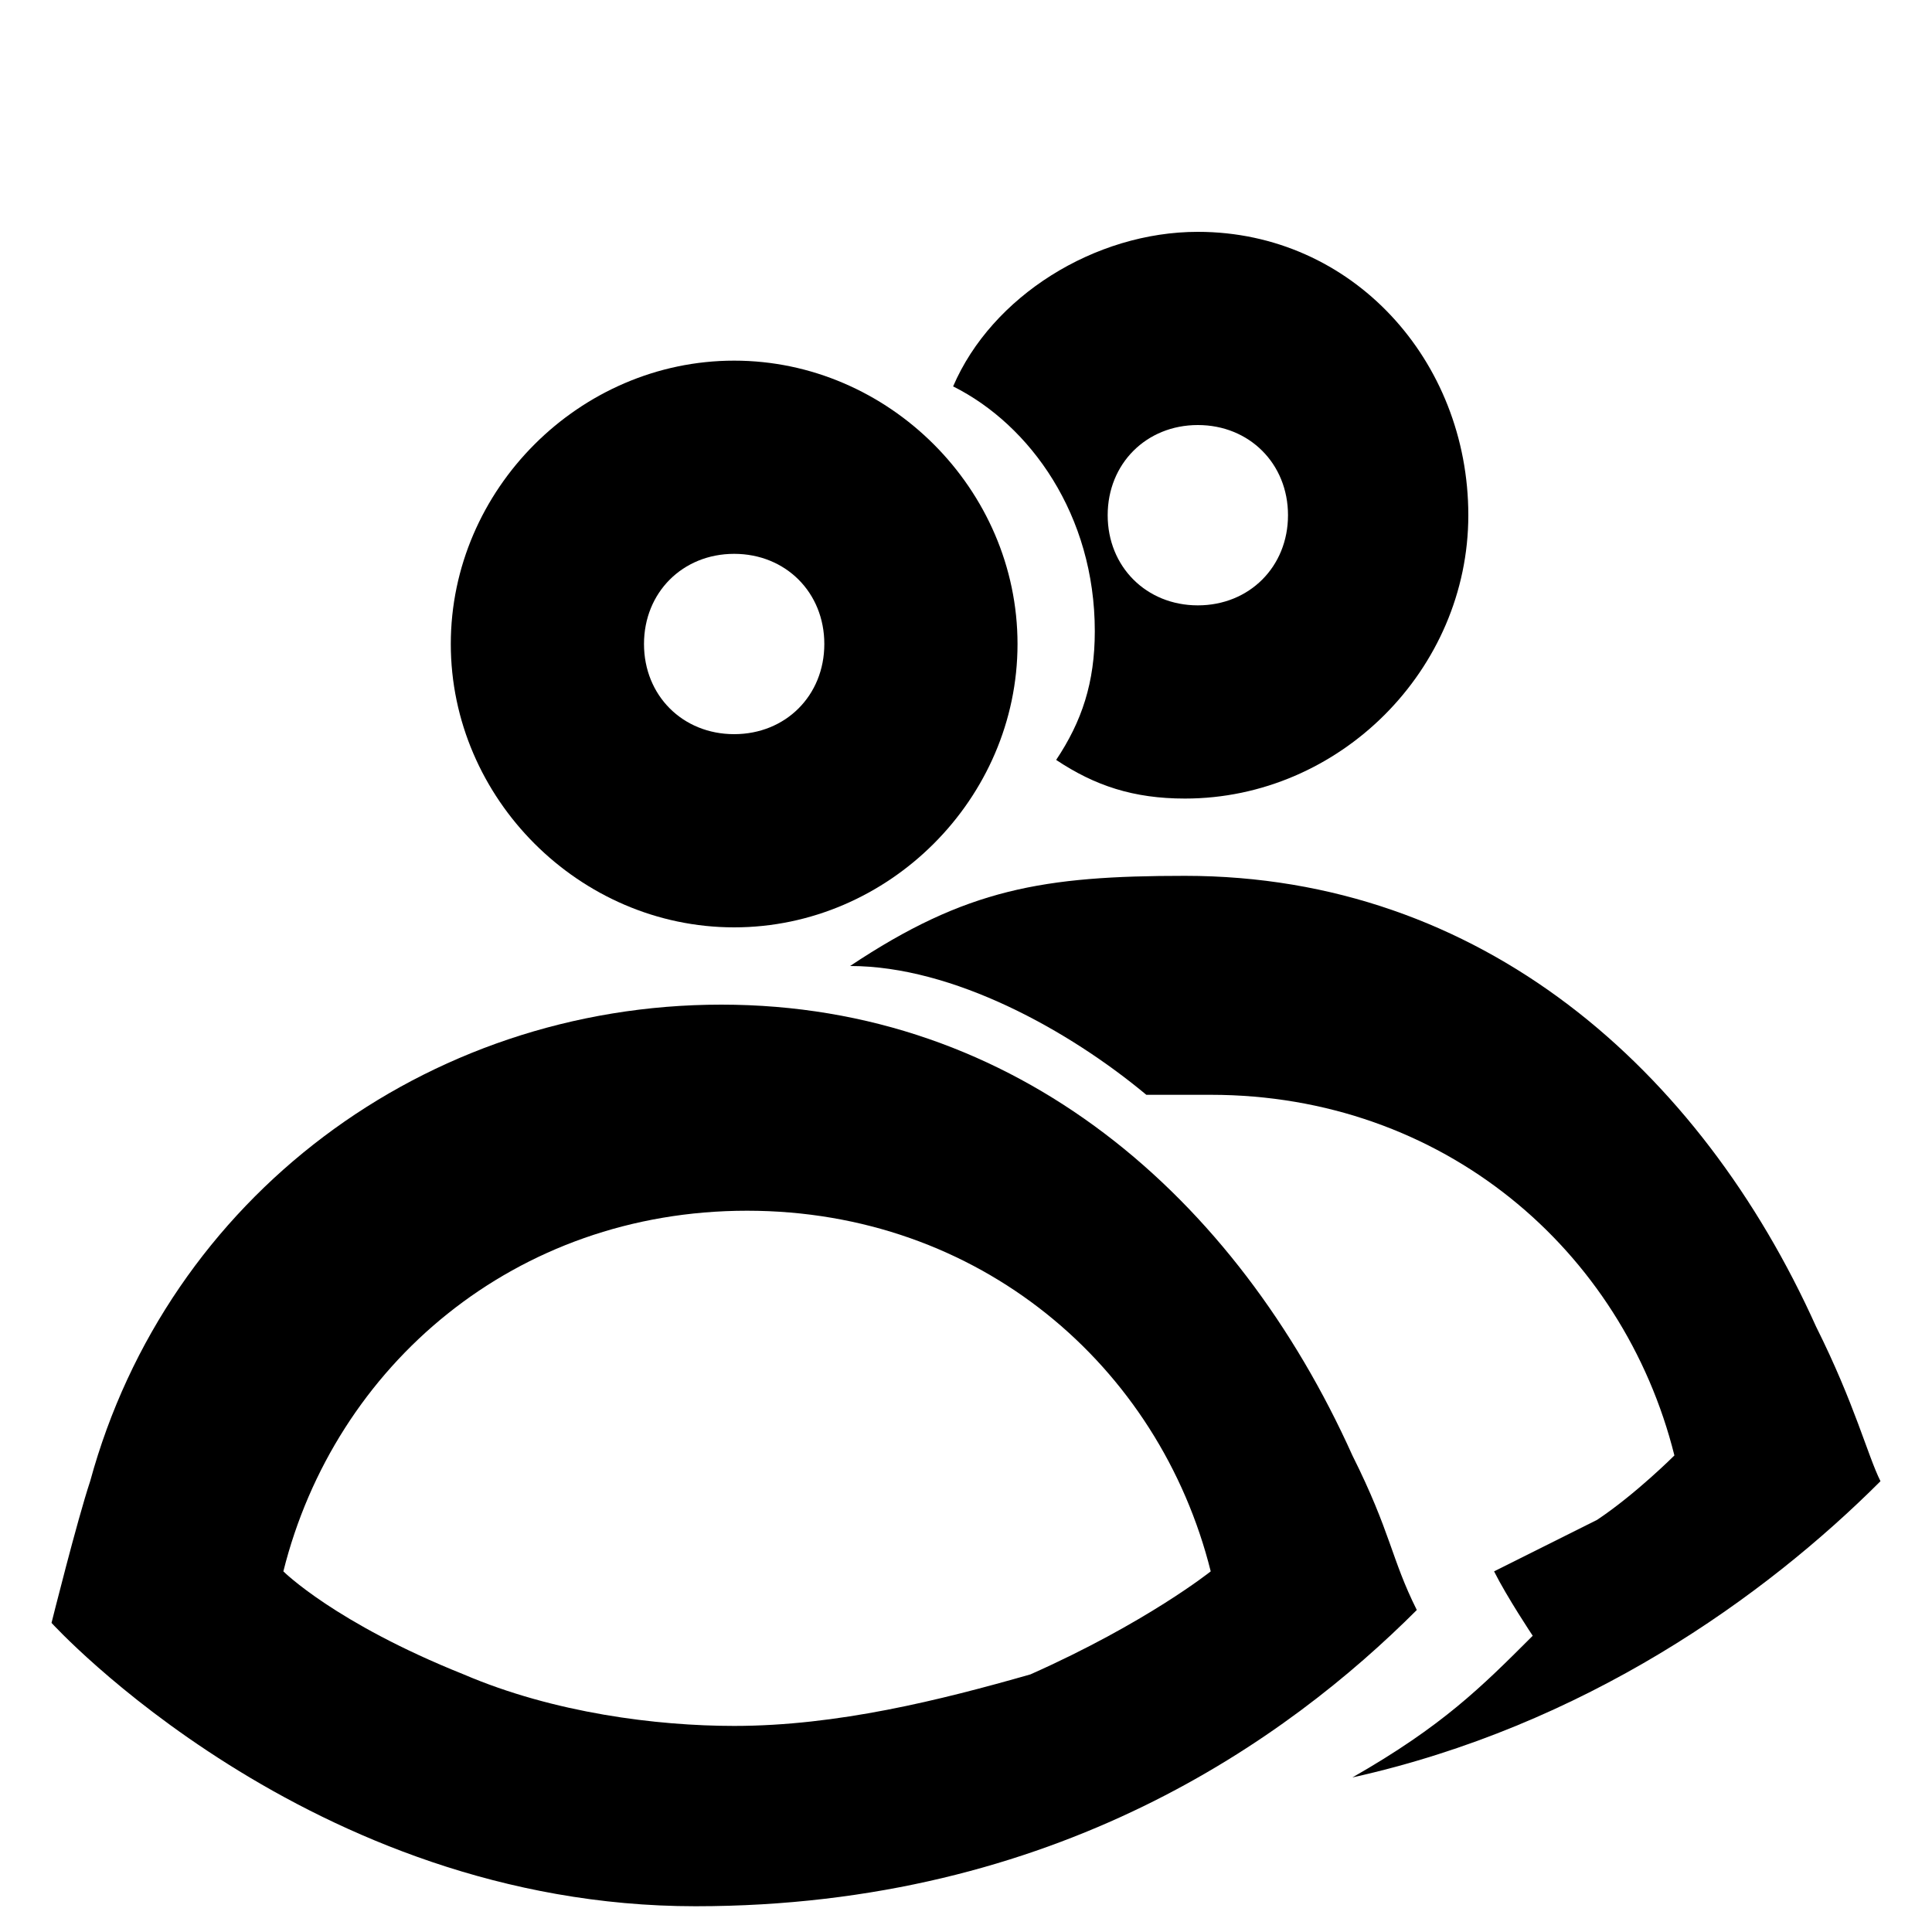
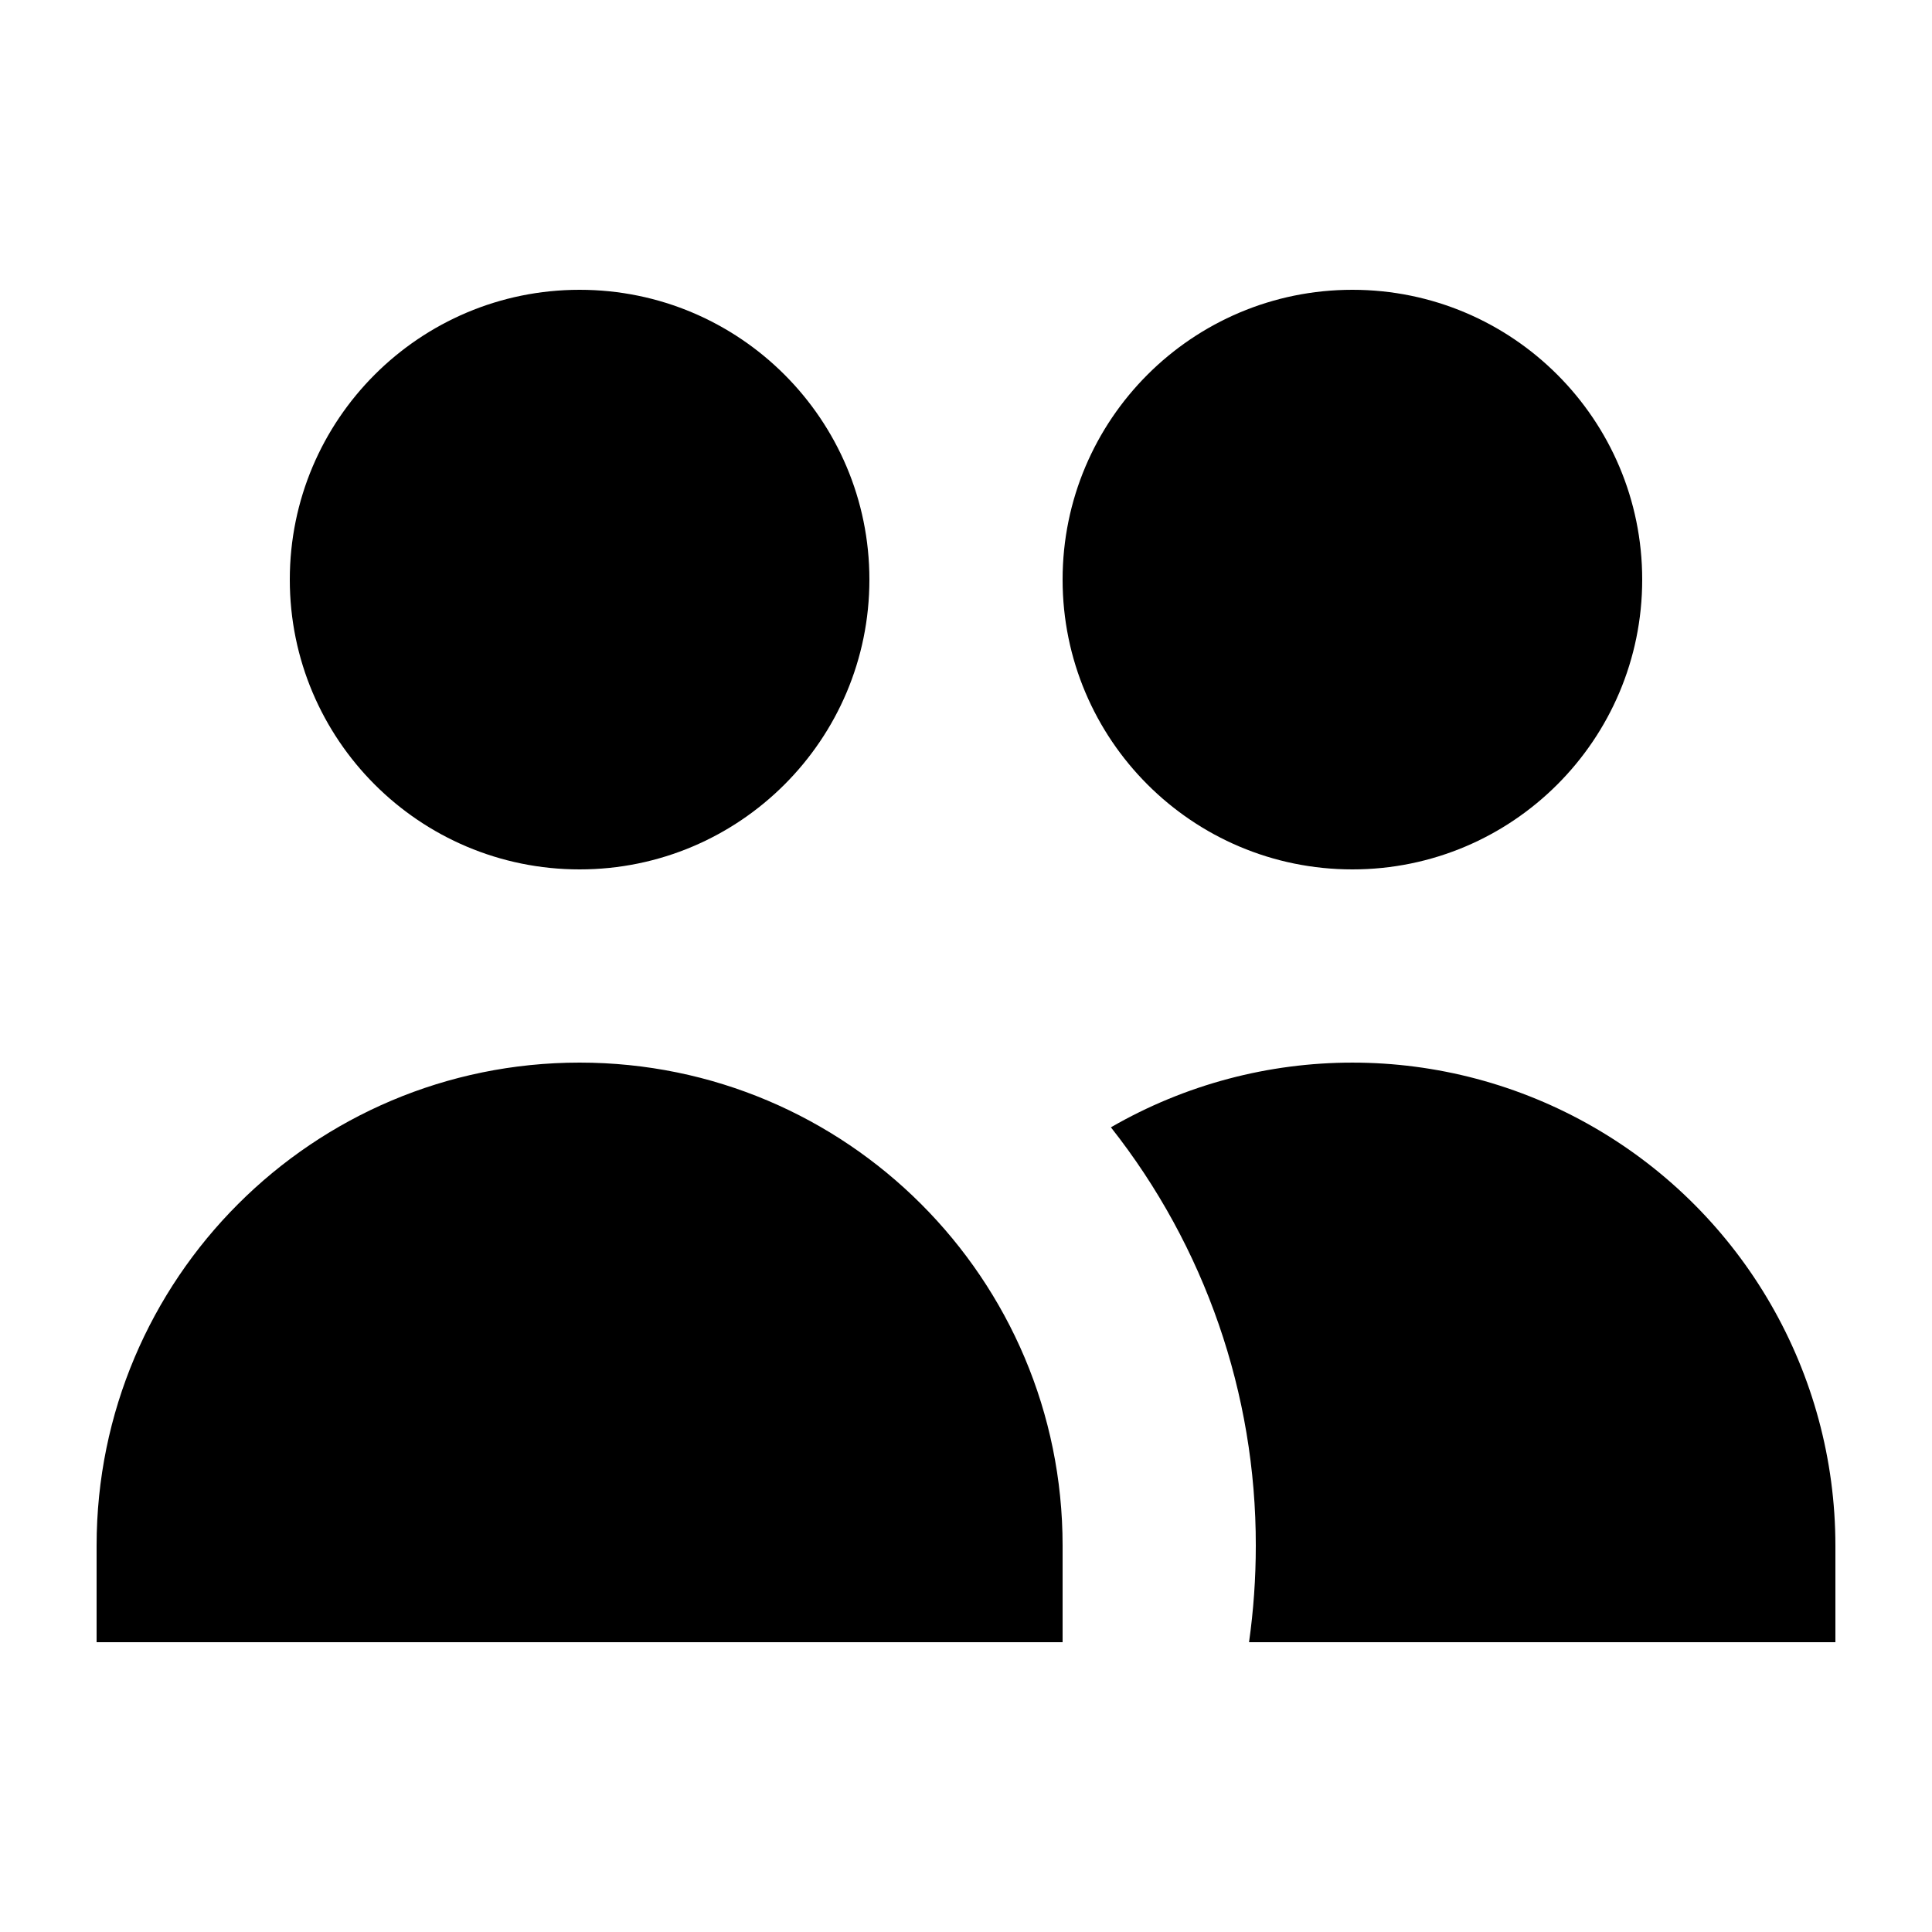
- <svg xmlns="http://www.w3.org/2000/svg" version="1.1" id="Layer_1" x="0px" y="0px" viewBox="0 0 15 15" style="enable-background:new 0 0 15 15;" xml:space="preserve" fill="currentColor">
-   <path d="M10.5,11.3c-0.9-2-2.6-3.5-4.9-3.5s-4.3,1.5-4.9,3.7c-0.1,0.3-0.3,1.1-0.3,1.1s2,2.2,5,2.2c2.8,0,4.6-1.3,5.6-2.3  C10.8,12.1,10.8,11.9,10.5,11.3z M5.7,13.4c-0.6,0-1.4-0.1-2.1-0.4c-1-0.4-1.4-0.8-1.4-0.8C2.6,10.6,4,9.4,5.8,9.4s3.2,1.2,3.6,2.8  c0,0-0.5,0.4-1.4,0.8C7.3,13.2,6.5,13.4,5.7,13.4z" />
-   <path d="M5.7,4.3c0.4,0,0.7,0.3,0.7,0.7S6.1,5.7,5.7,5.7S5,5.4,5,5S5.3,4.3,5.7,4.3 M5.7,2.8c-1.2,0-2.2,1-2.2,2.2s1,2.2,2.2,2.2  s2.2-1,2.2-2.2S6.9,2.8,5.7,2.8L5.7,2.8z" />
-   <path d="M14.6,11.5c-0.1-0.2-0.2-0.6-0.5-1.2c-0.9-2-2.6-3.5-4.9-3.5c-1.1,0-1.7,0.1-2.6,0.7c0.8,0,1.7,0.5,2.3,1c0.2,0,0.3,0,0.5,0  c1.8,0,3.2,1.2,3.6,2.8c0,0-0.3,0.3-0.6,0.5c-0.4,0.2-0.8,0.4-0.8,0.4c0.1,0.2,0.3,0.5,0.3,0.5c-0.4,0.4-0.7,0.7-1.4,1.1  C12.3,13.4,13.7,12.4,14.6,11.5z" />
-   <path d="M9.3,1.8C8.5,1.8,7.7,2.3,7.4,3C8,3.3,8.5,4,8.5,4.9c0,0.4-0.1,0.7-0.3,1c0.3,0.2,0.6,0.3,1,0.3c1.2,0,2.2-1,2.2-2.2  S10.5,1.8,9.3,1.8z M9.3,4.7C8.9,4.7,8.6,4.4,8.6,4s0.3-0.7,0.7-0.7S10,3.6,10,4S9.7,4.7,9.3,4.7z" />
+ <svg xmlns="http://www.w3.org/2000/svg" viewBox="0 0 20 20" fill="currentColor">
+   <path d="M9 6a3 3 0 11-6 0 3 3 0 016 0zM17 6a3 3 0 11-6 0 3 3 0 016 0zM12.93 17c.046-.327.07-.66.07-1a6.97 6.97 0 00-1.5-4.33A5 5 0 0119 16v1h-6.07zM6 11a5 5 0 015 5v1H1v-1a5 5 0 015-5z" />
</svg>
